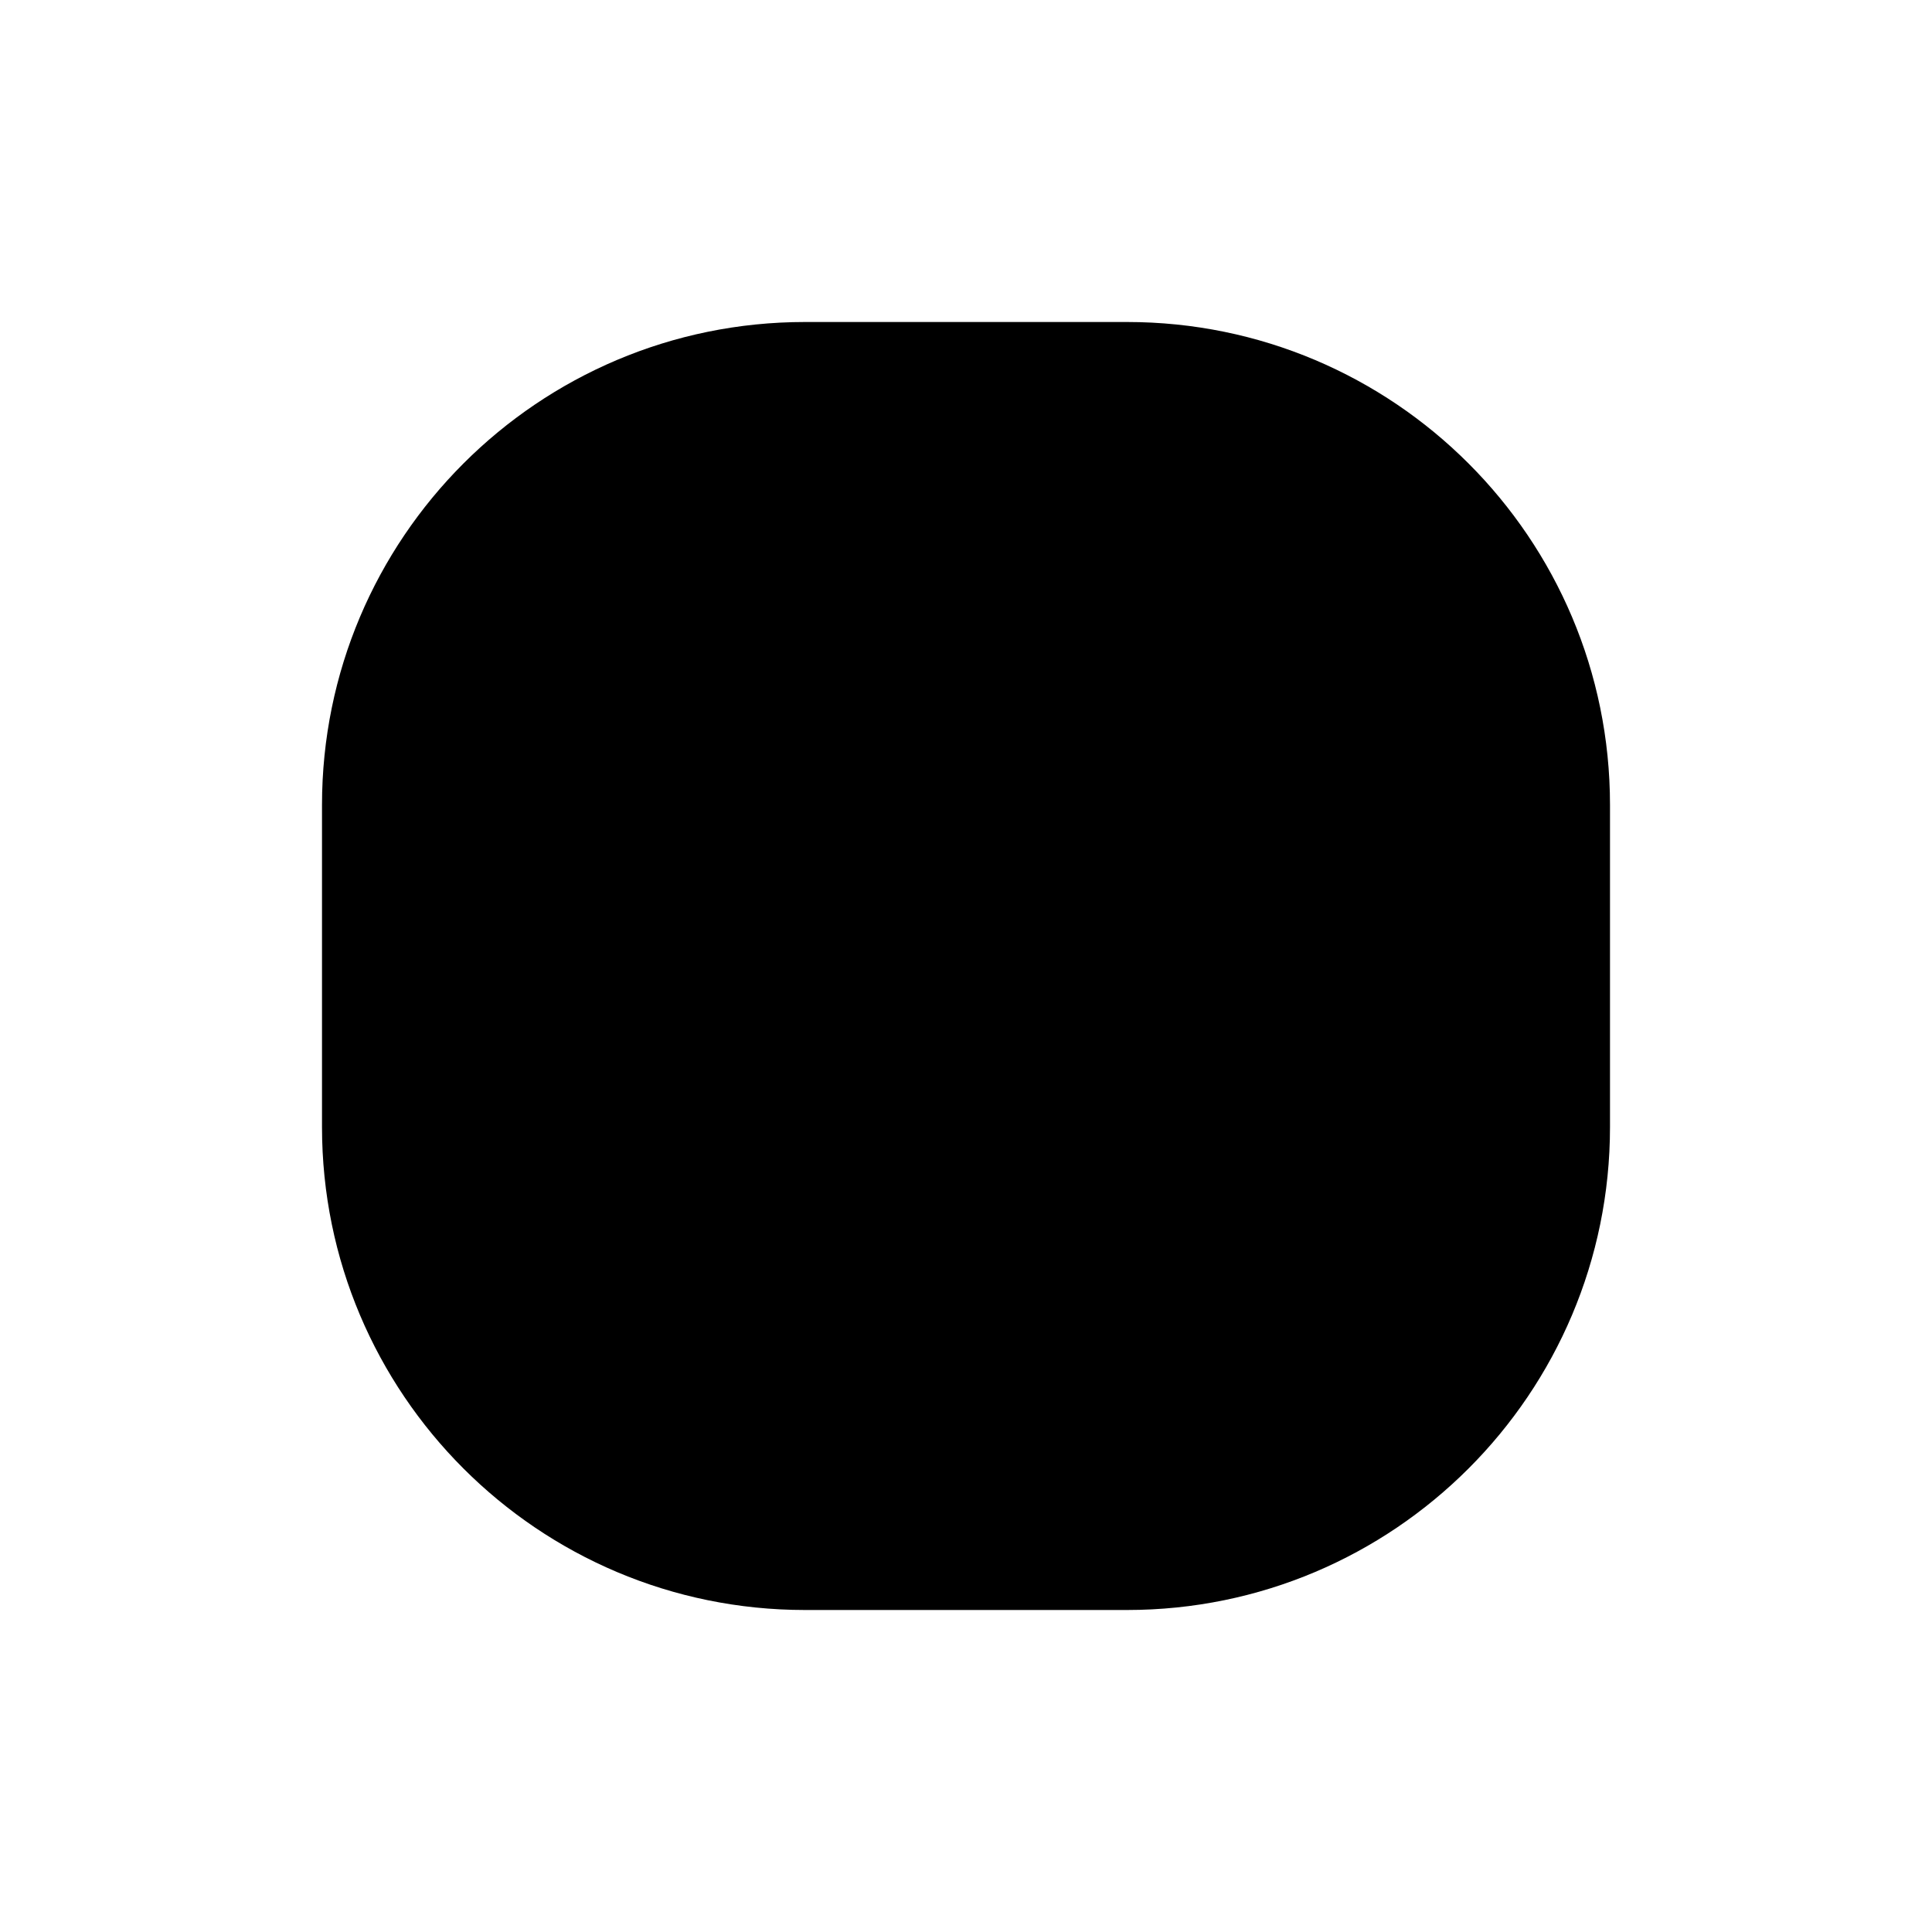
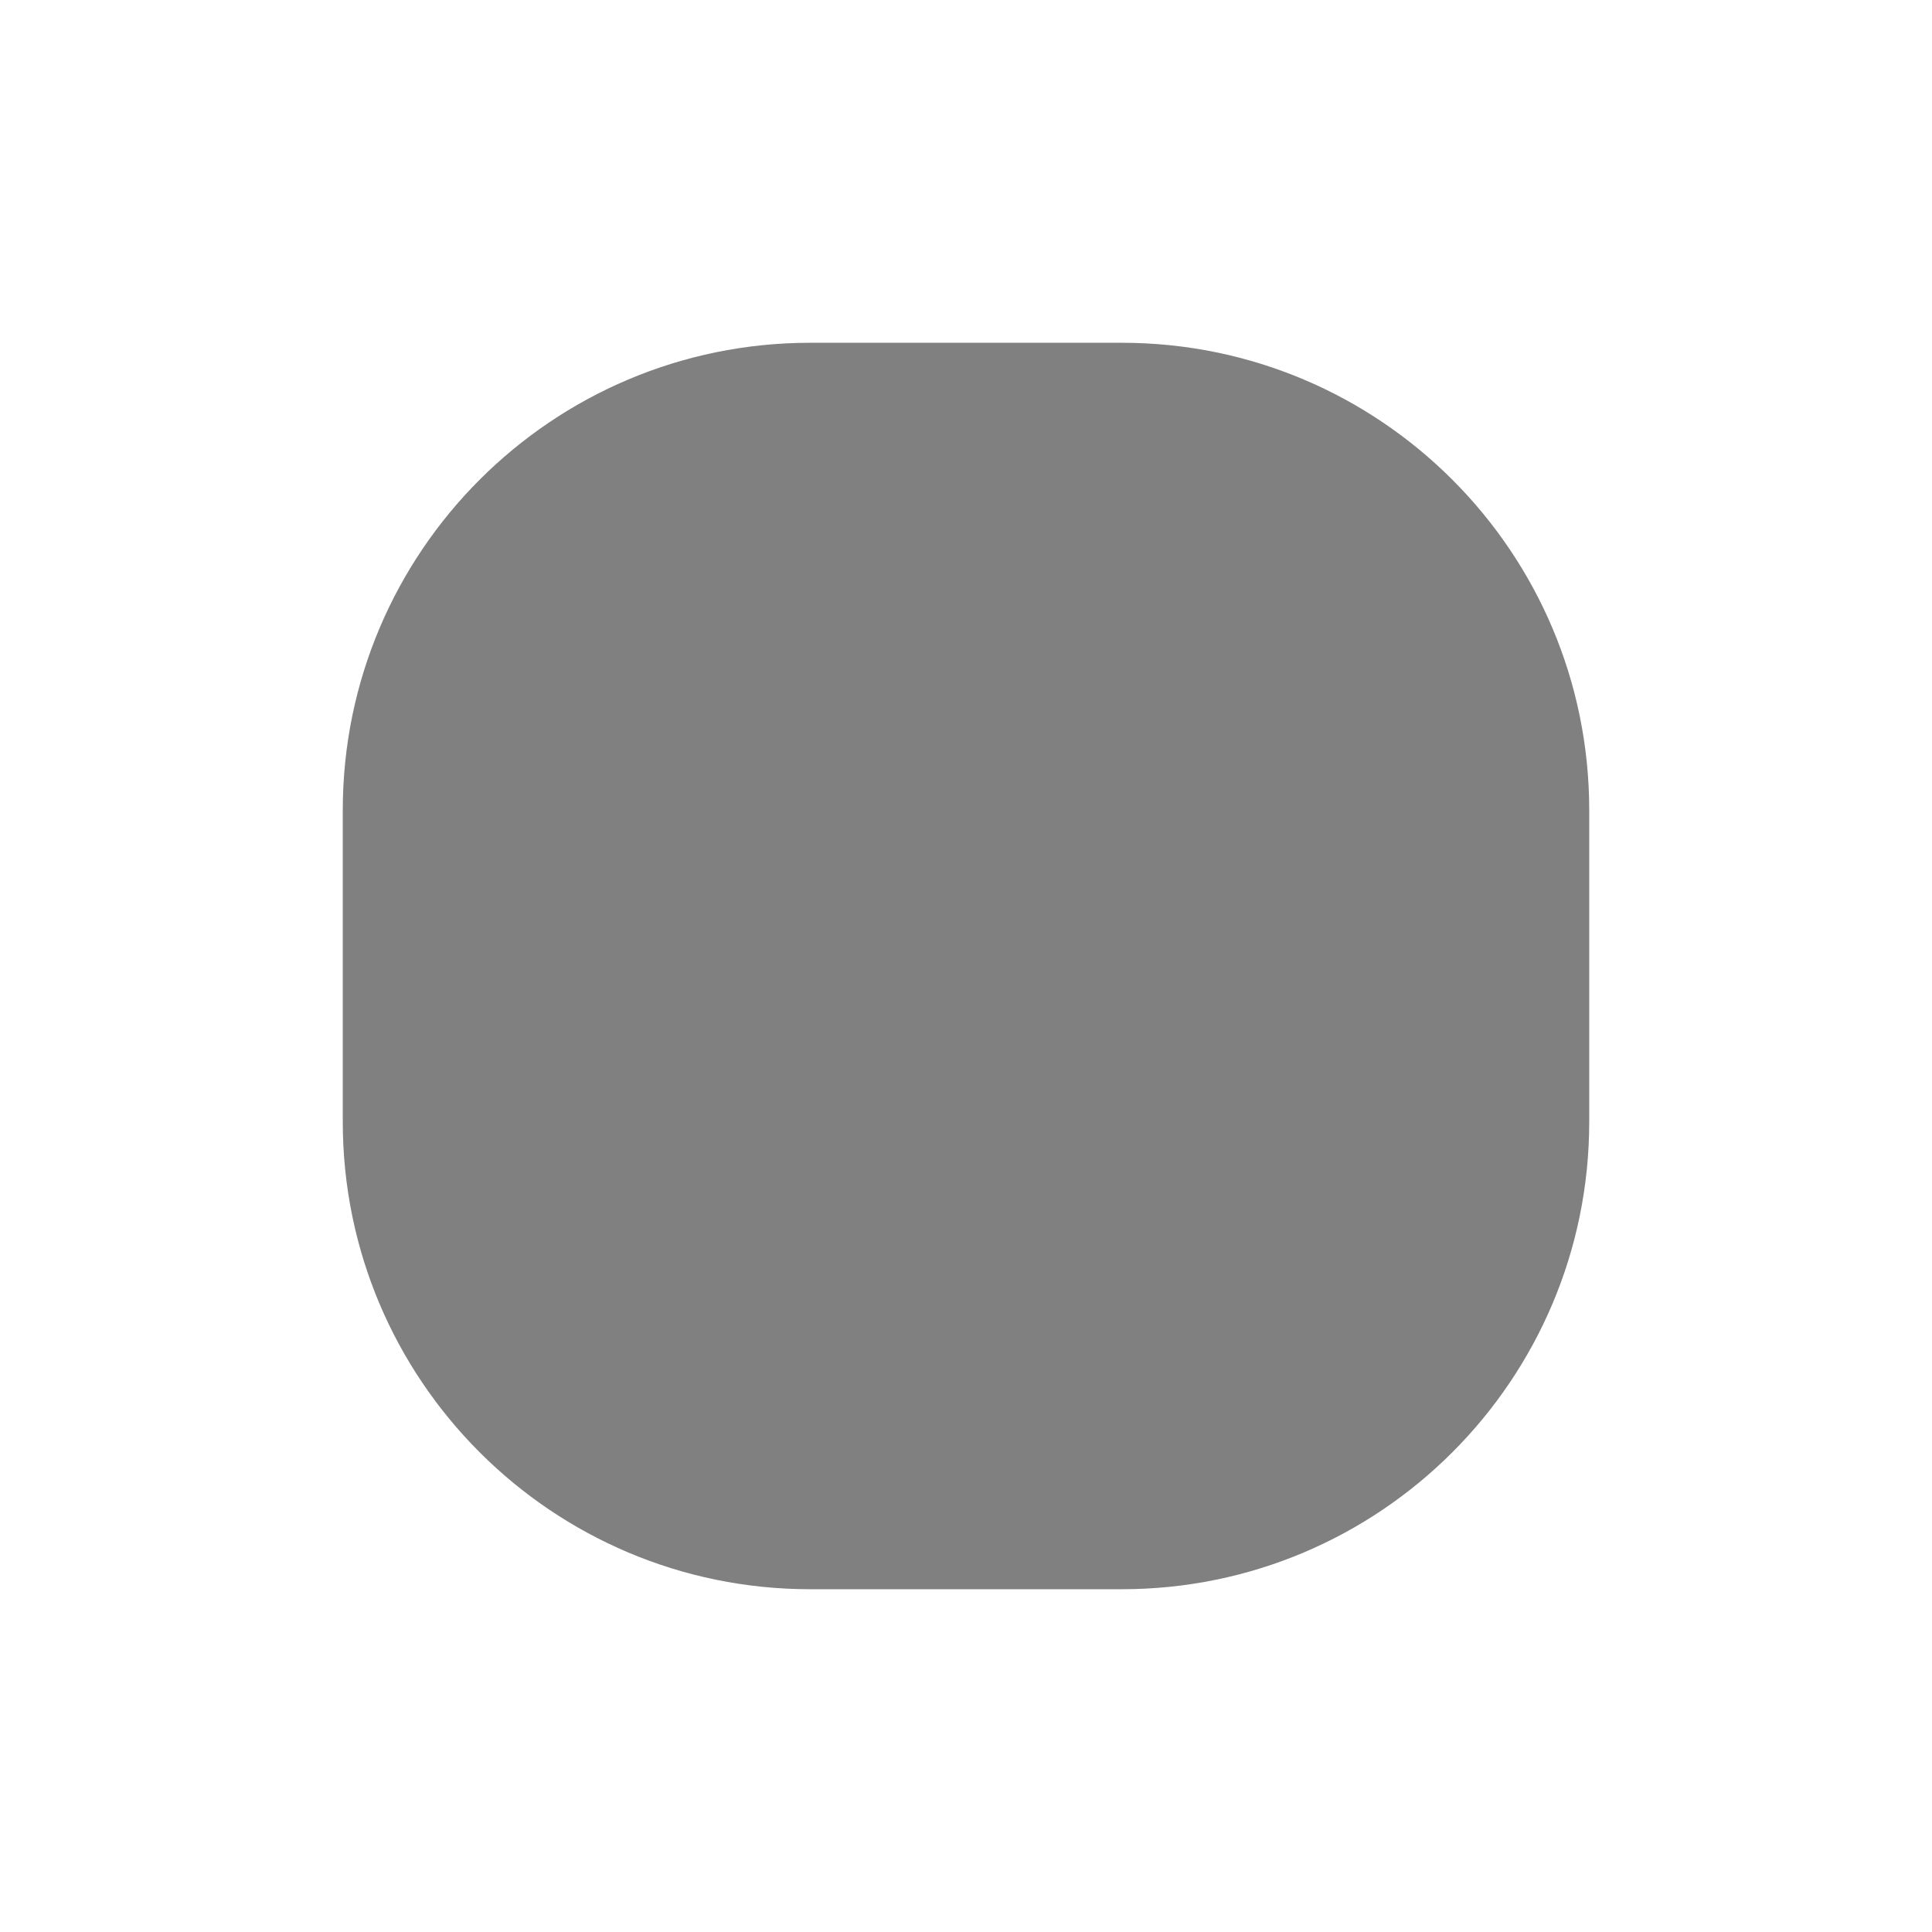
- <svg xmlns="http://www.w3.org/2000/svg" width="30" height="30" version="1.1" id="svg6" viewBox="0 0 60 60">
-   <defs id="defs10">
+ <svg xmlns="http://www.w3.org/2000/svg" width="31" height="31" version="1.1" id="svg6" viewBox="0 0 31 31">
+   <defs id="defs9">
    </defs>
-   <path id="svg_1" width="40" height="40" x="10" y="10" fill="{{ colors.primary.default.hex }}" stroke="#000000" stroke-width="0" rx="0" d="m 25,10 h 10 a 15,15 45 0 1 15,15 v 10 a 15,15 135 0 1 -15,15 h -10 a 15,15 45 0 1 -15,-15 v -10 a 15,15 135 0 1 15,-15 z" style="fill:{{ colors.primary.default.hex }};fill-opacity:1" />
+   <path id="svg_1" width="40" height="40" x="10" y="10" fill="#808080" rx="0" d="m 25,10 h 10 a 15,15 45 0 1 15,15 v 10 a 15,15 135 0 1 -15,15 h -10 a 15,15 45 0 1 -15,-15 v -10 a 15,15 135 0 1 15,-15 z" style="fill:{{ colors.primary.default.hex }};fill-opacity:1" transform="matrix(0.5,0,0,0.5,0.4999995,0.4999995)" />
</svg>
